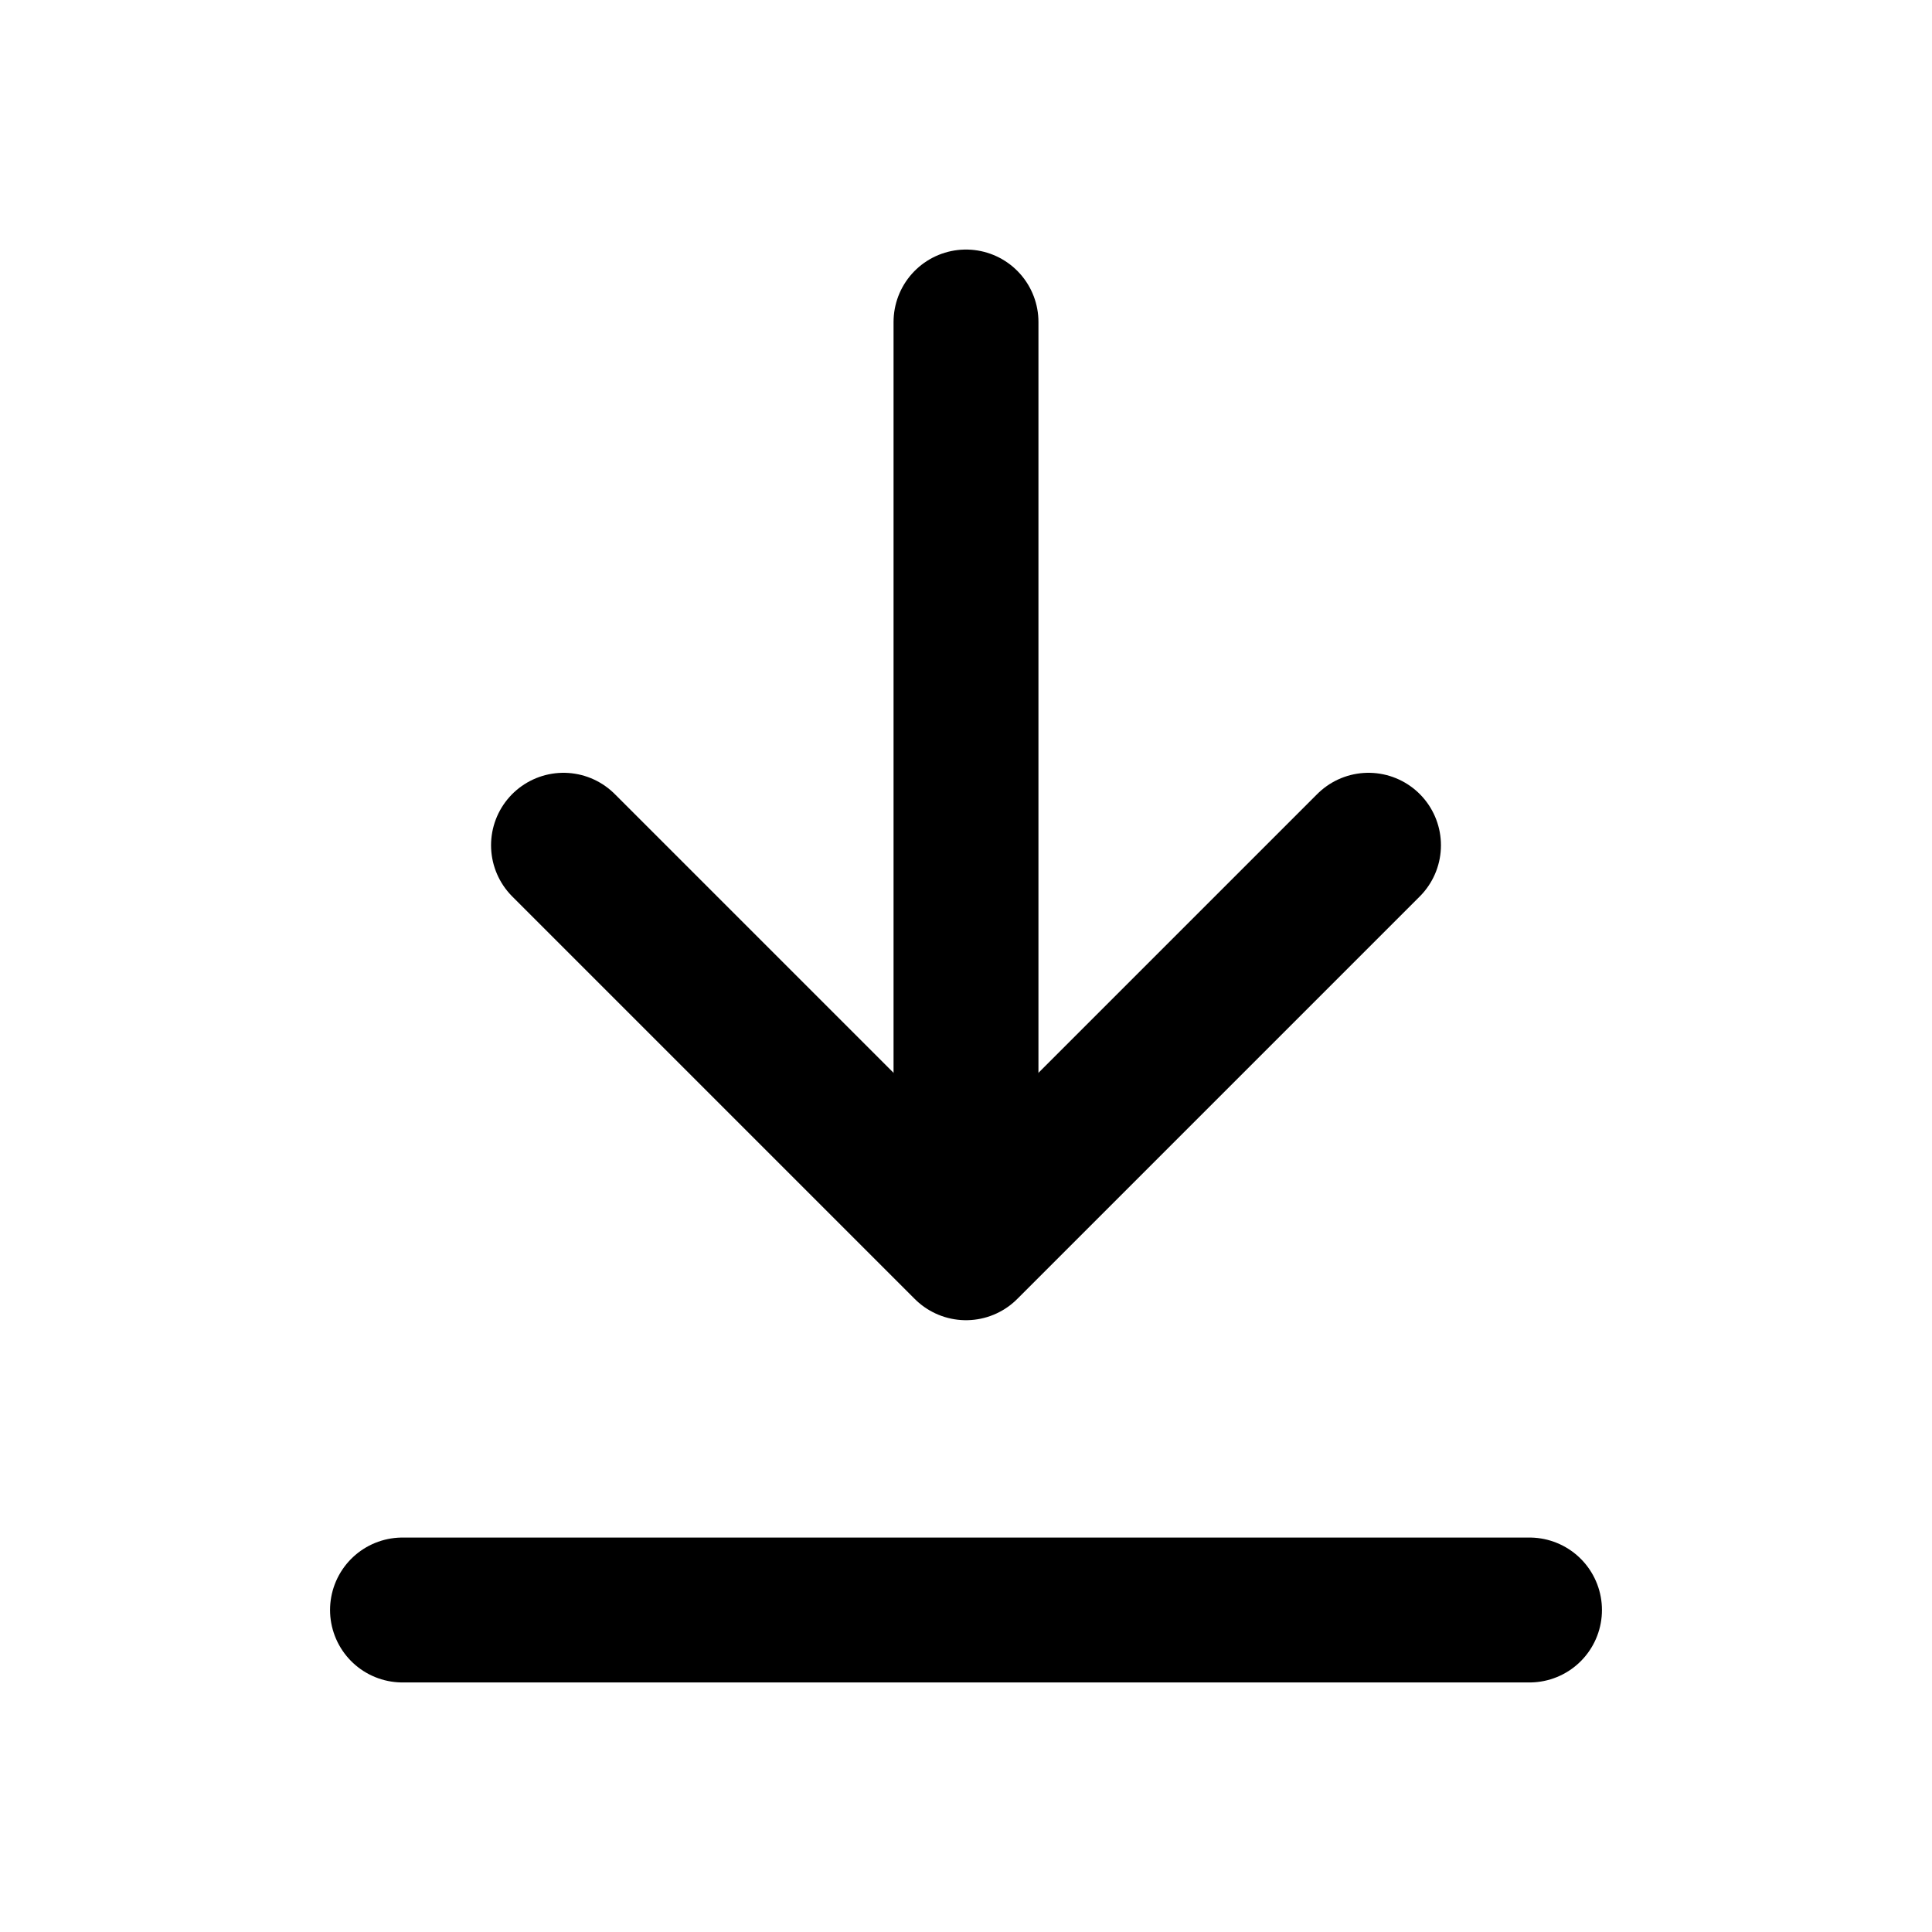
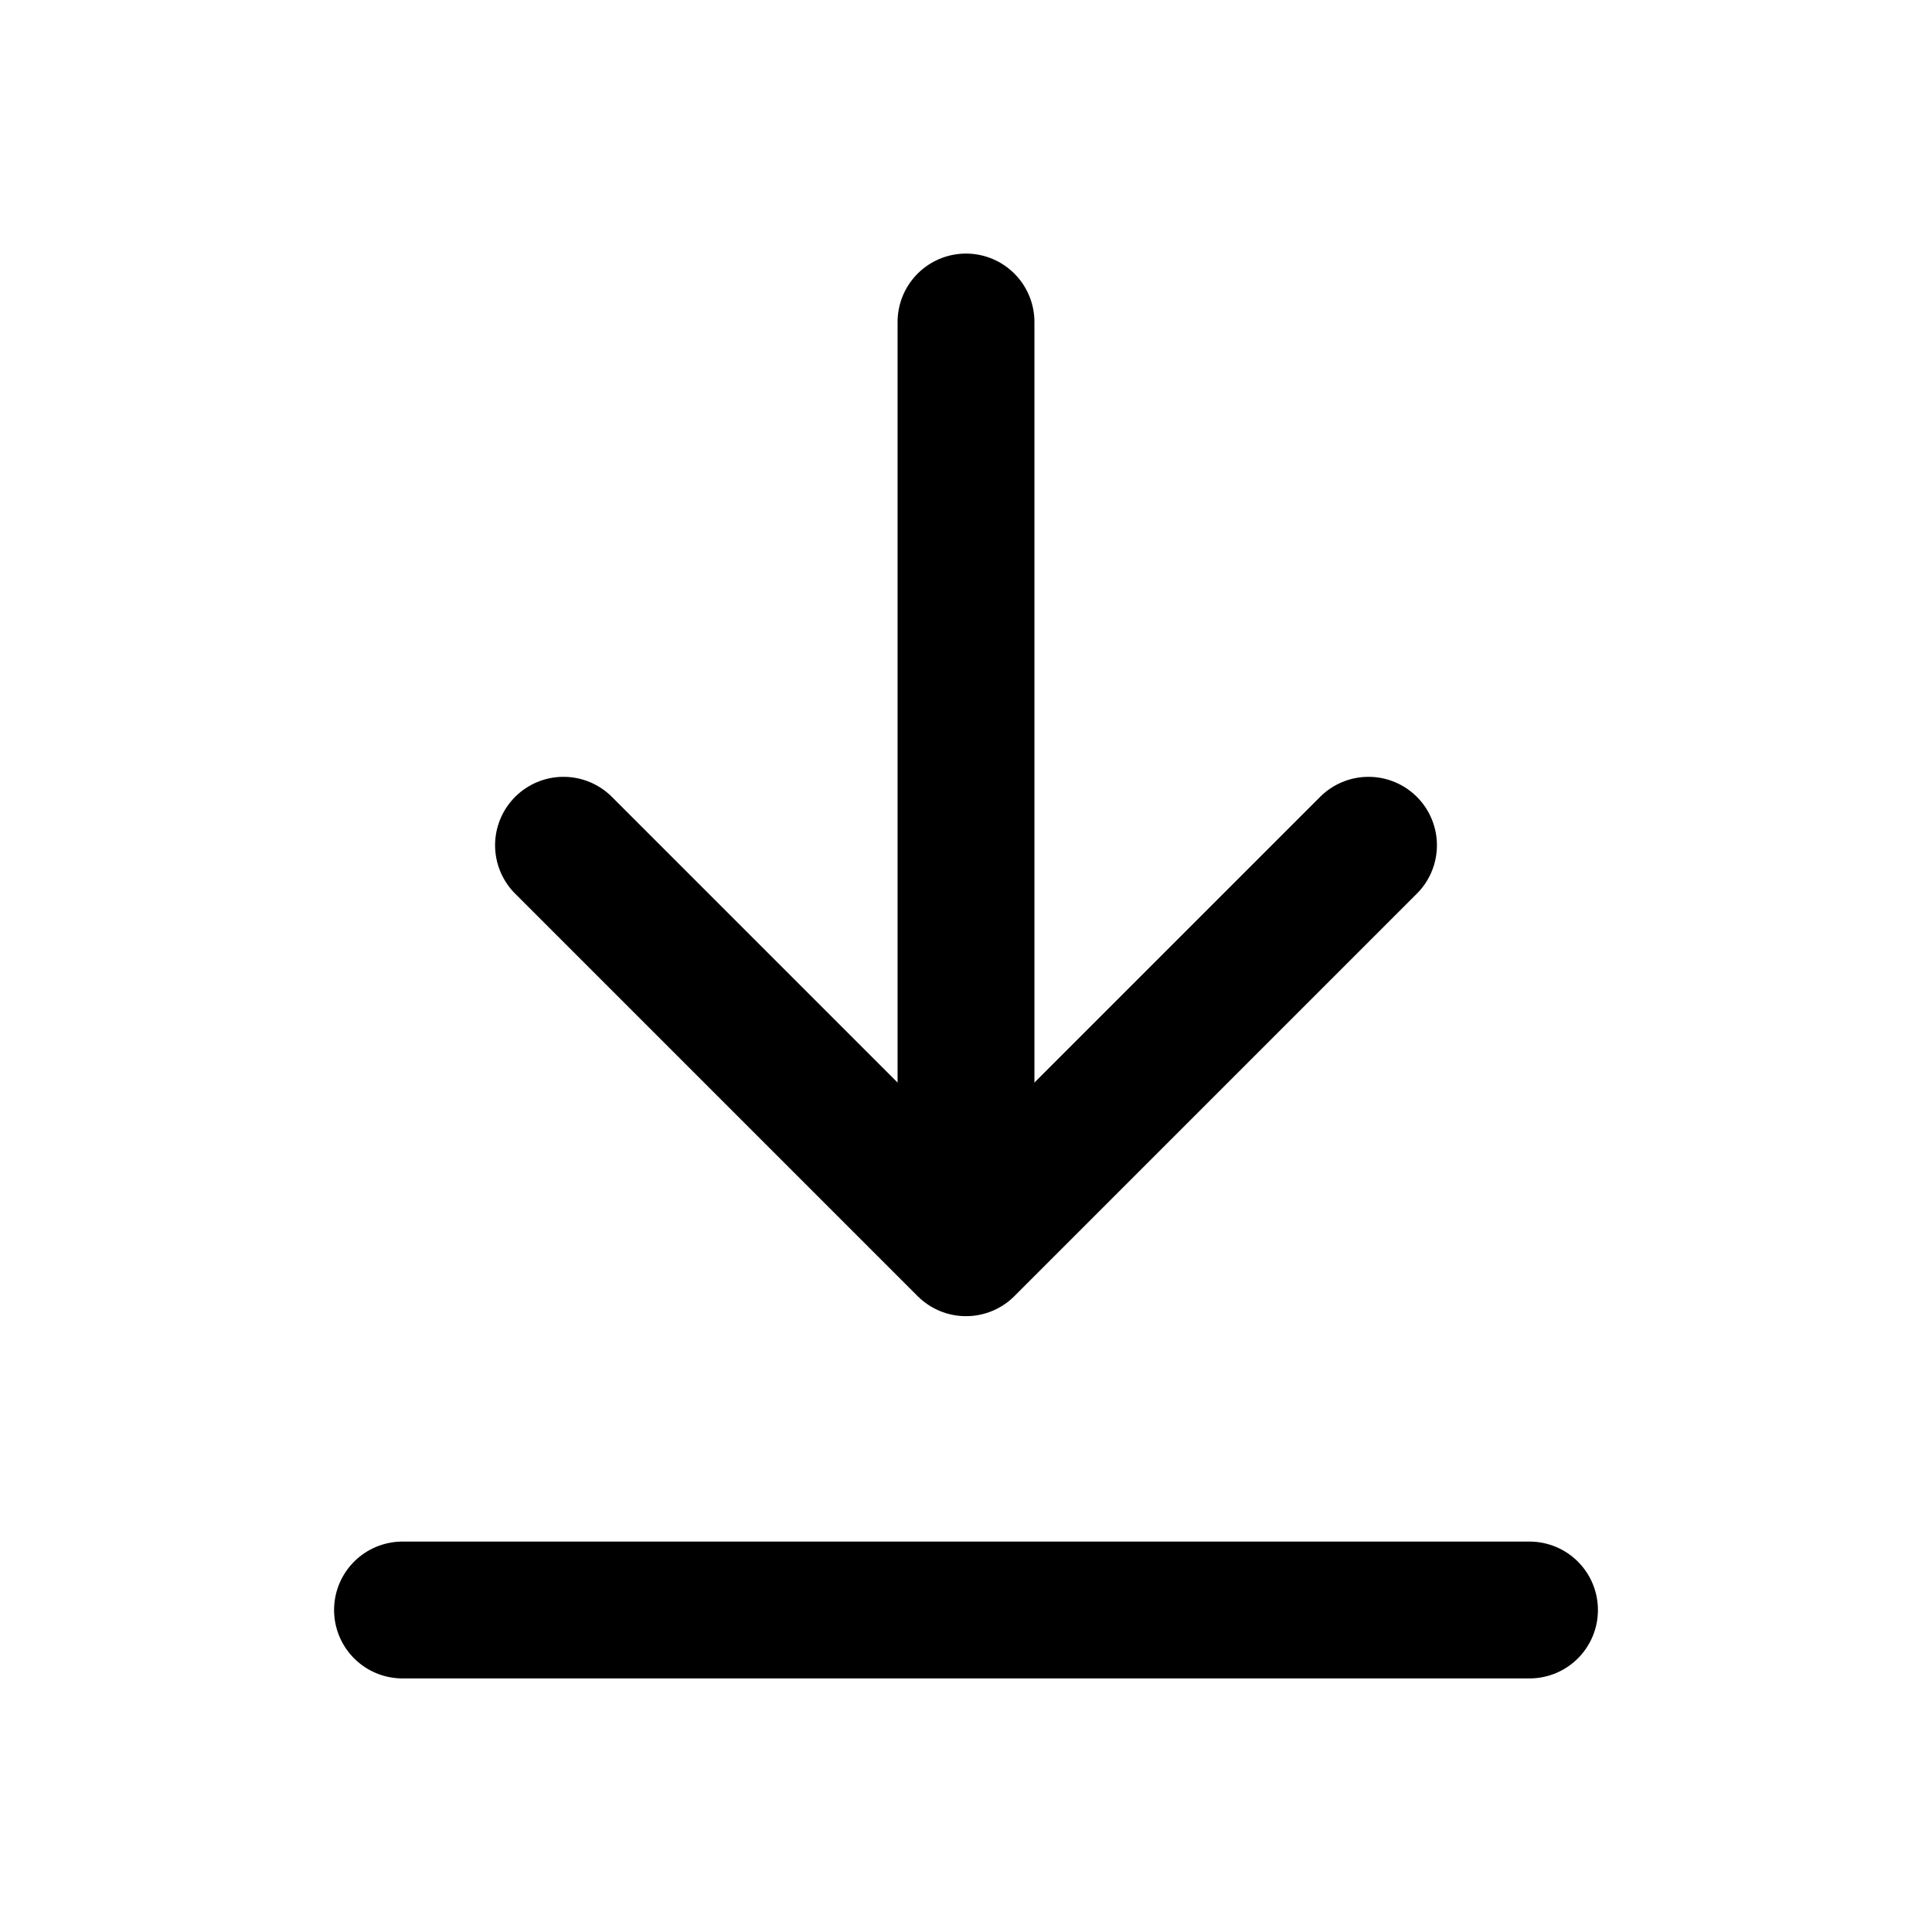
- <svg xmlns="http://www.w3.org/2000/svg" width="24" height="24" viewBox="0 0 24 24" fill="none" stroke="#000000" stroke-width="1.8" stroke-linecap="round" stroke-linejoin="round">
+ <svg xmlns="http://www.w3.org/2000/svg" width="24" height="24" viewBox="0 0 24 24" fill="none" stroke="#000000" stroke-width="1.7" stroke-linecap="round" stroke-linejoin="round">
  <path d="M12 4v11" />
  <path d="M7 10.5l5 5 5-5" />
  <path d="M5 20h14" />
</svg>
